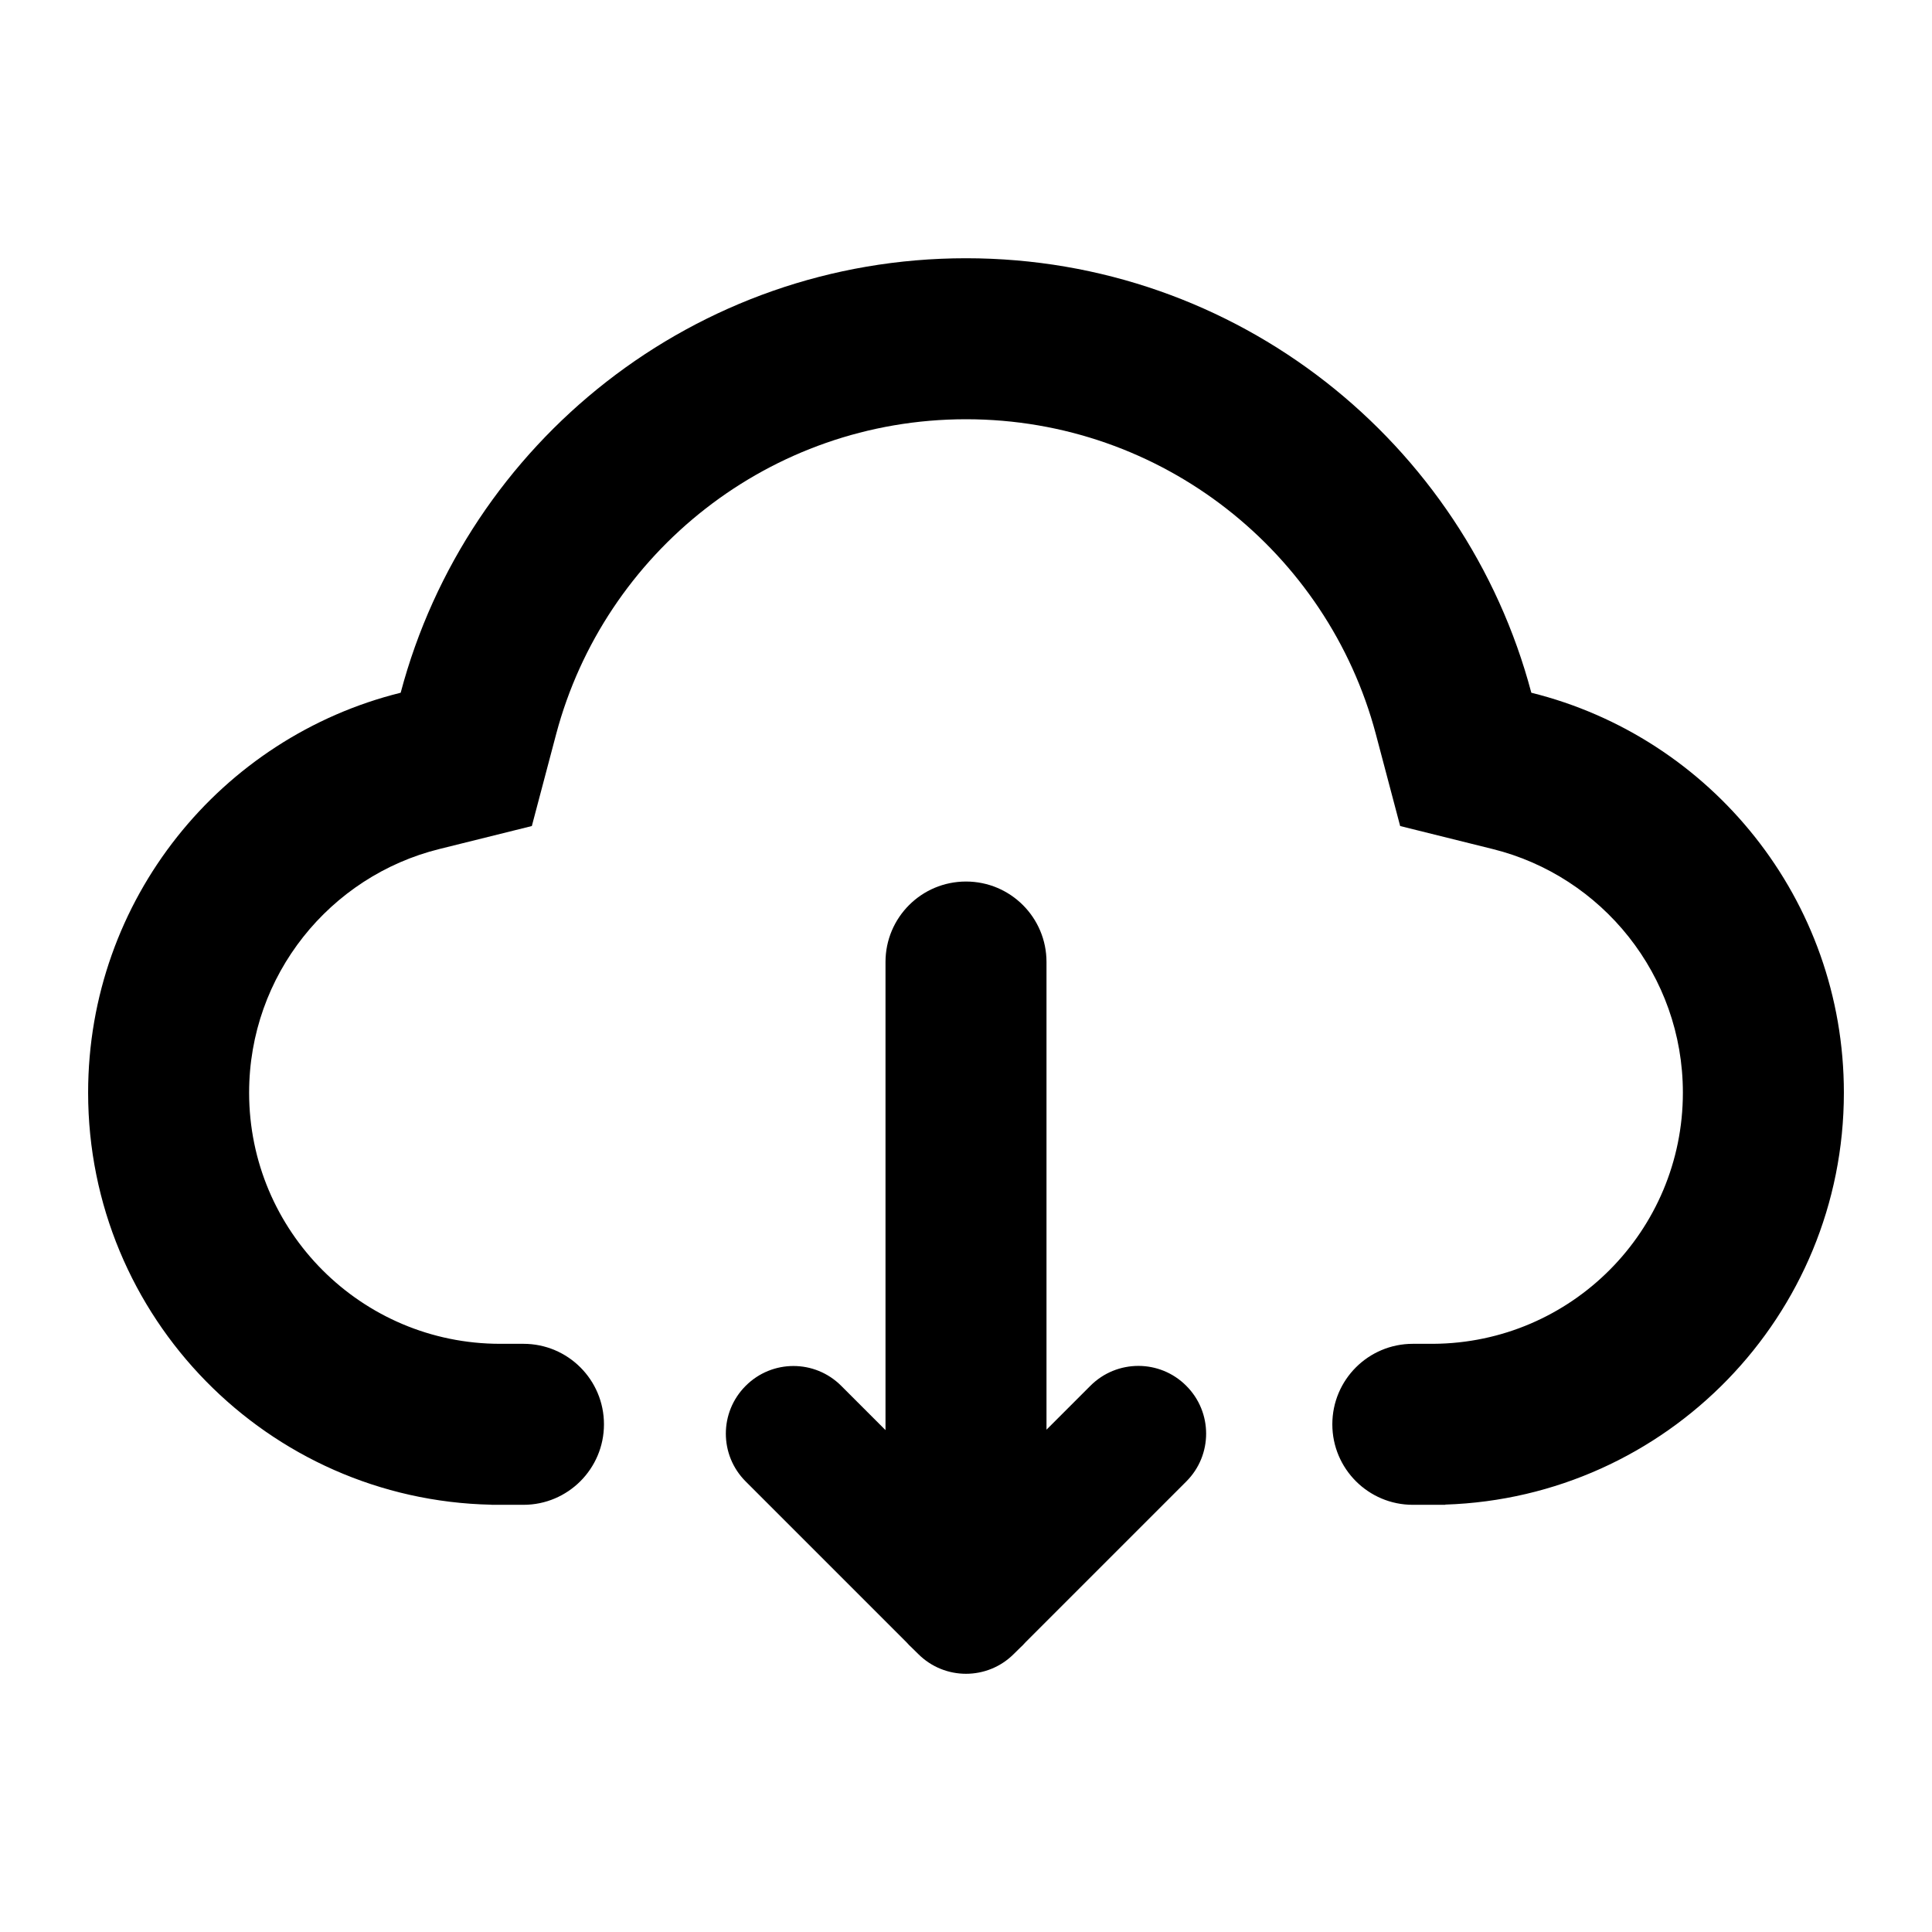
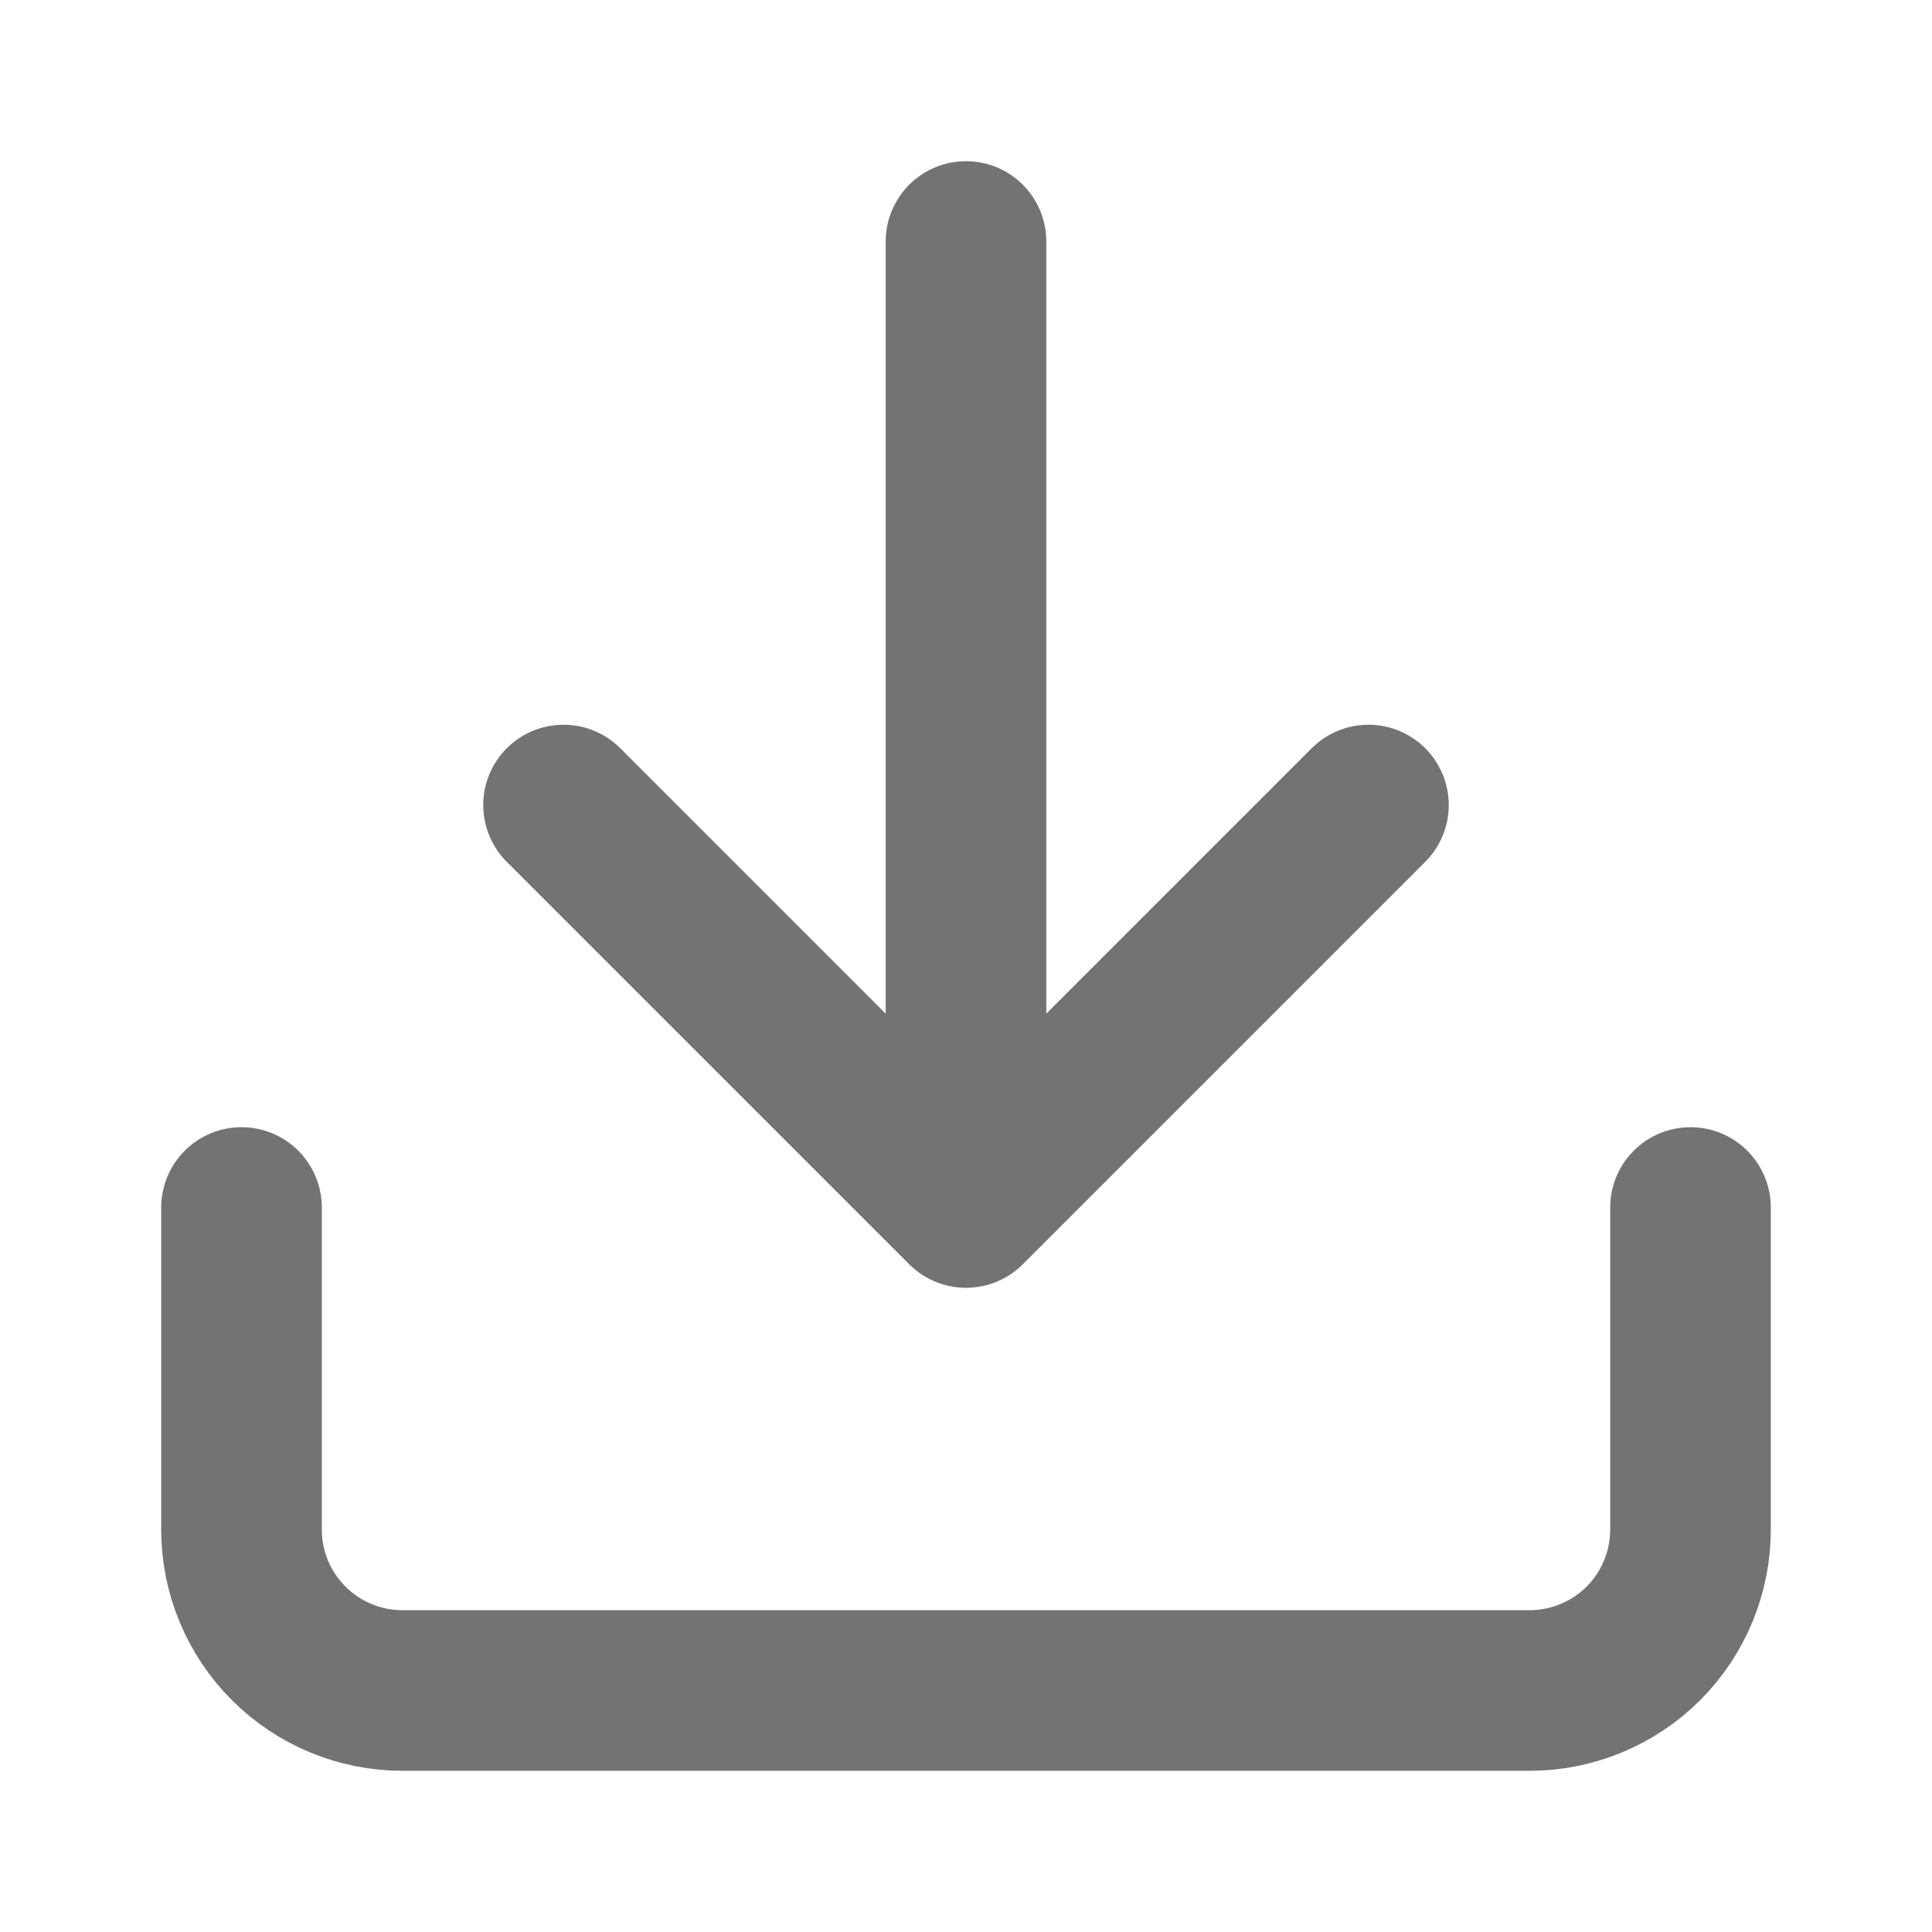
- <svg xmlns="http://www.w3.org/2000/svg" viewBox="0 0 18 18" fill="none">
-   <path fill-rule="evenodd" clip-rule="evenodd" d="M17.179 10.18C17.179 12.259 15.527 13.951 13.465 14.018V14.02H13.163C12.749 14.02 12.413 13.684 12.413 13.27C12.413 12.855 12.749 12.52 13.163 12.52H13.352C14.639 12.513 15.679 11.468 15.679 10.18C15.679 9.085 14.925 8.162 13.906 7.91L13.045 7.696L12.818 6.838C12.369 5.149 10.828 3.906 9 3.906C7.172 3.906 5.631 5.149 5.182 6.838L4.955 7.696L4.094 7.91C3.075 8.162 2.321 9.085 2.321 10.18C2.321 11.472 3.368 12.52 4.66 12.52L4.664 12.52L4.877 12.52C5.291 12.52 5.627 12.855 5.627 13.27C5.627 13.684 5.291 14.02 4.877 14.02H4.66H4.577V14.019C2.495 13.975 0.821 12.273 0.821 10.18C0.821 8.38 2.06 6.869 3.733 6.454C4.351 4.123 6.475 2.406 9 2.406C11.525 2.406 13.649 4.123 14.267 6.454C15.94 6.869 17.179 8.38 17.179 10.18ZM9 8.213C8.586 8.213 8.25 8.548 8.25 8.963V13.324L7.838 12.912C7.592 12.665 7.193 12.665 6.947 12.912C6.701 13.158 6.701 13.556 6.947 13.802L8.444 15.299C8.461 15.318 8.478 15.336 8.497 15.353L8.554 15.409C8.8 15.656 9.2 15.656 9.446 15.409L9.503 15.353C9.522 15.336 9.539 15.318 9.556 15.299L11.052 13.803C11.299 13.557 11.299 13.157 11.052 12.911C10.806 12.664 10.406 12.664 10.159 12.911L9.75 13.32V8.963C9.75 8.548 9.414 8.213 9 8.213Z" fill="currentColor" />
+ <svg xmlns="http://www.w3.org/2000/svg" width="16" height="16" viewBox="0 0 16 16" fill="none">
+   <path d="M14 10V12.667C14 13.02 13.86 13.359 13.61 13.61C13.359 13.86 13.02 14 12.667 14H3.333C2.98 14 2.641 13.86 2.391 13.61C2.14 13.359 2 13.02 2 12.667V10M4.667 6.667L8 10M8 10L11.333 6.667M8 10V2" stroke="#737373" stroke-width="1.33" stroke-linecap="round" stroke-linejoin="round" />
</svg>
